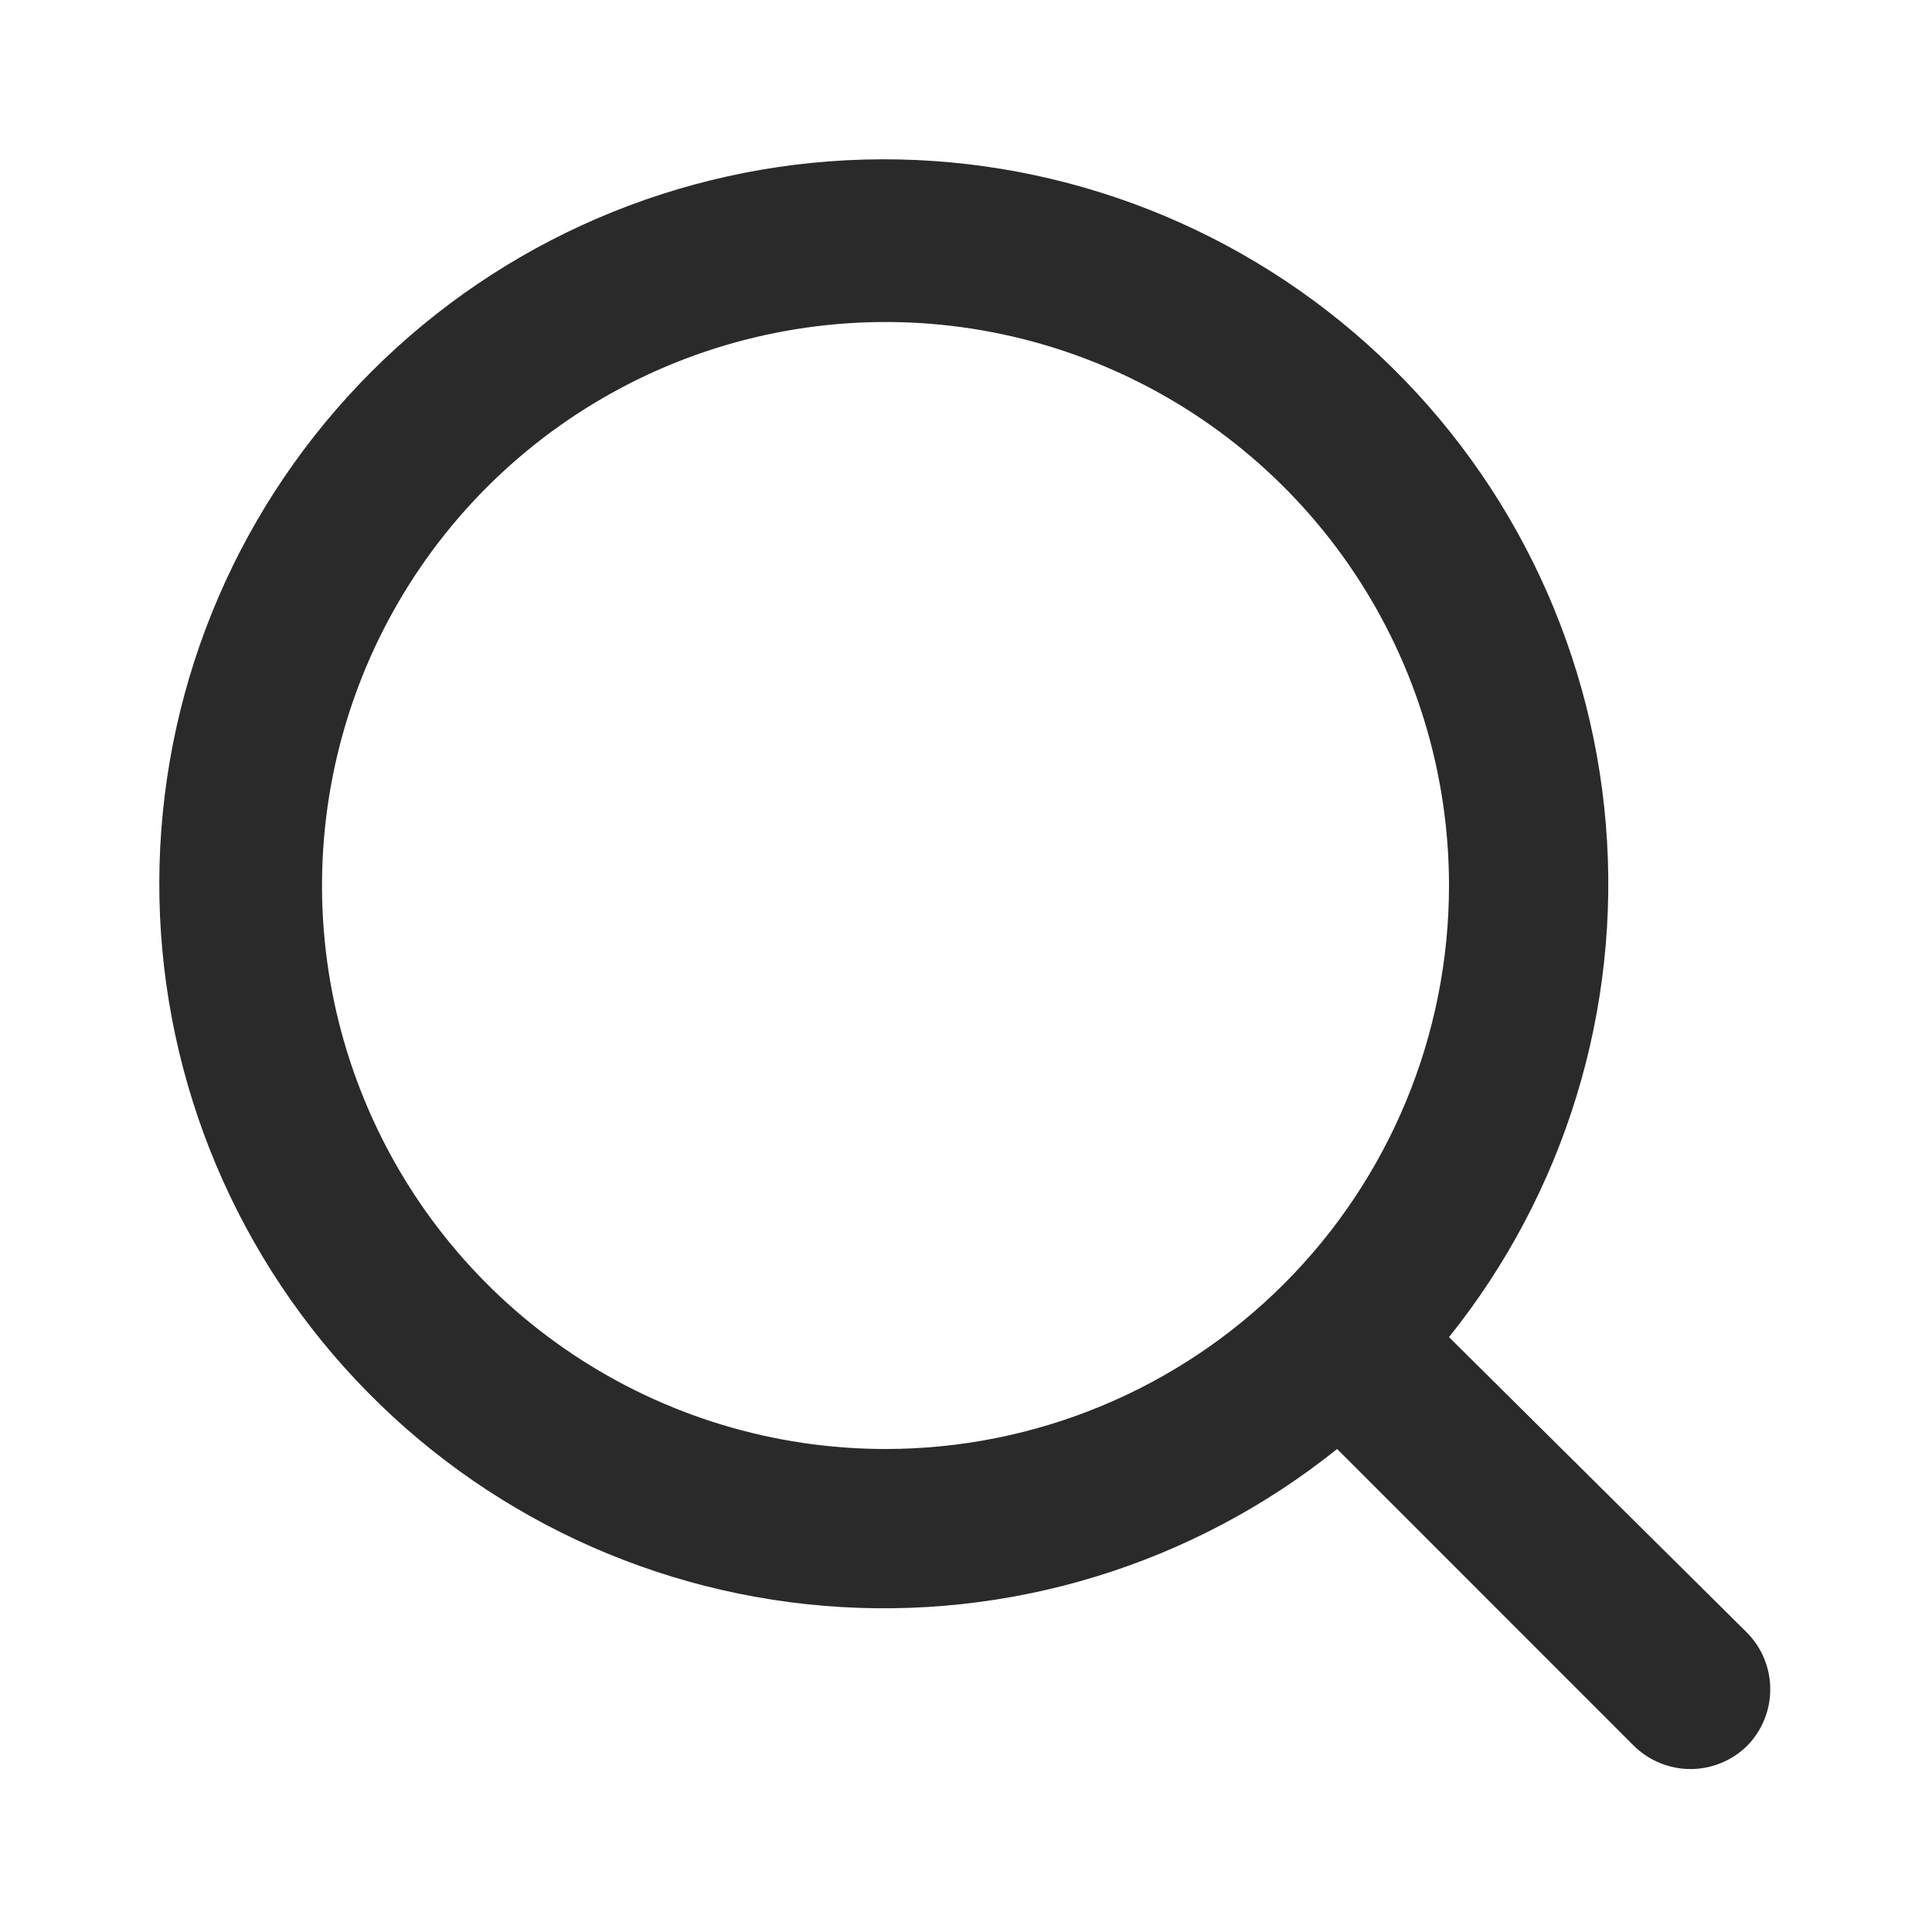
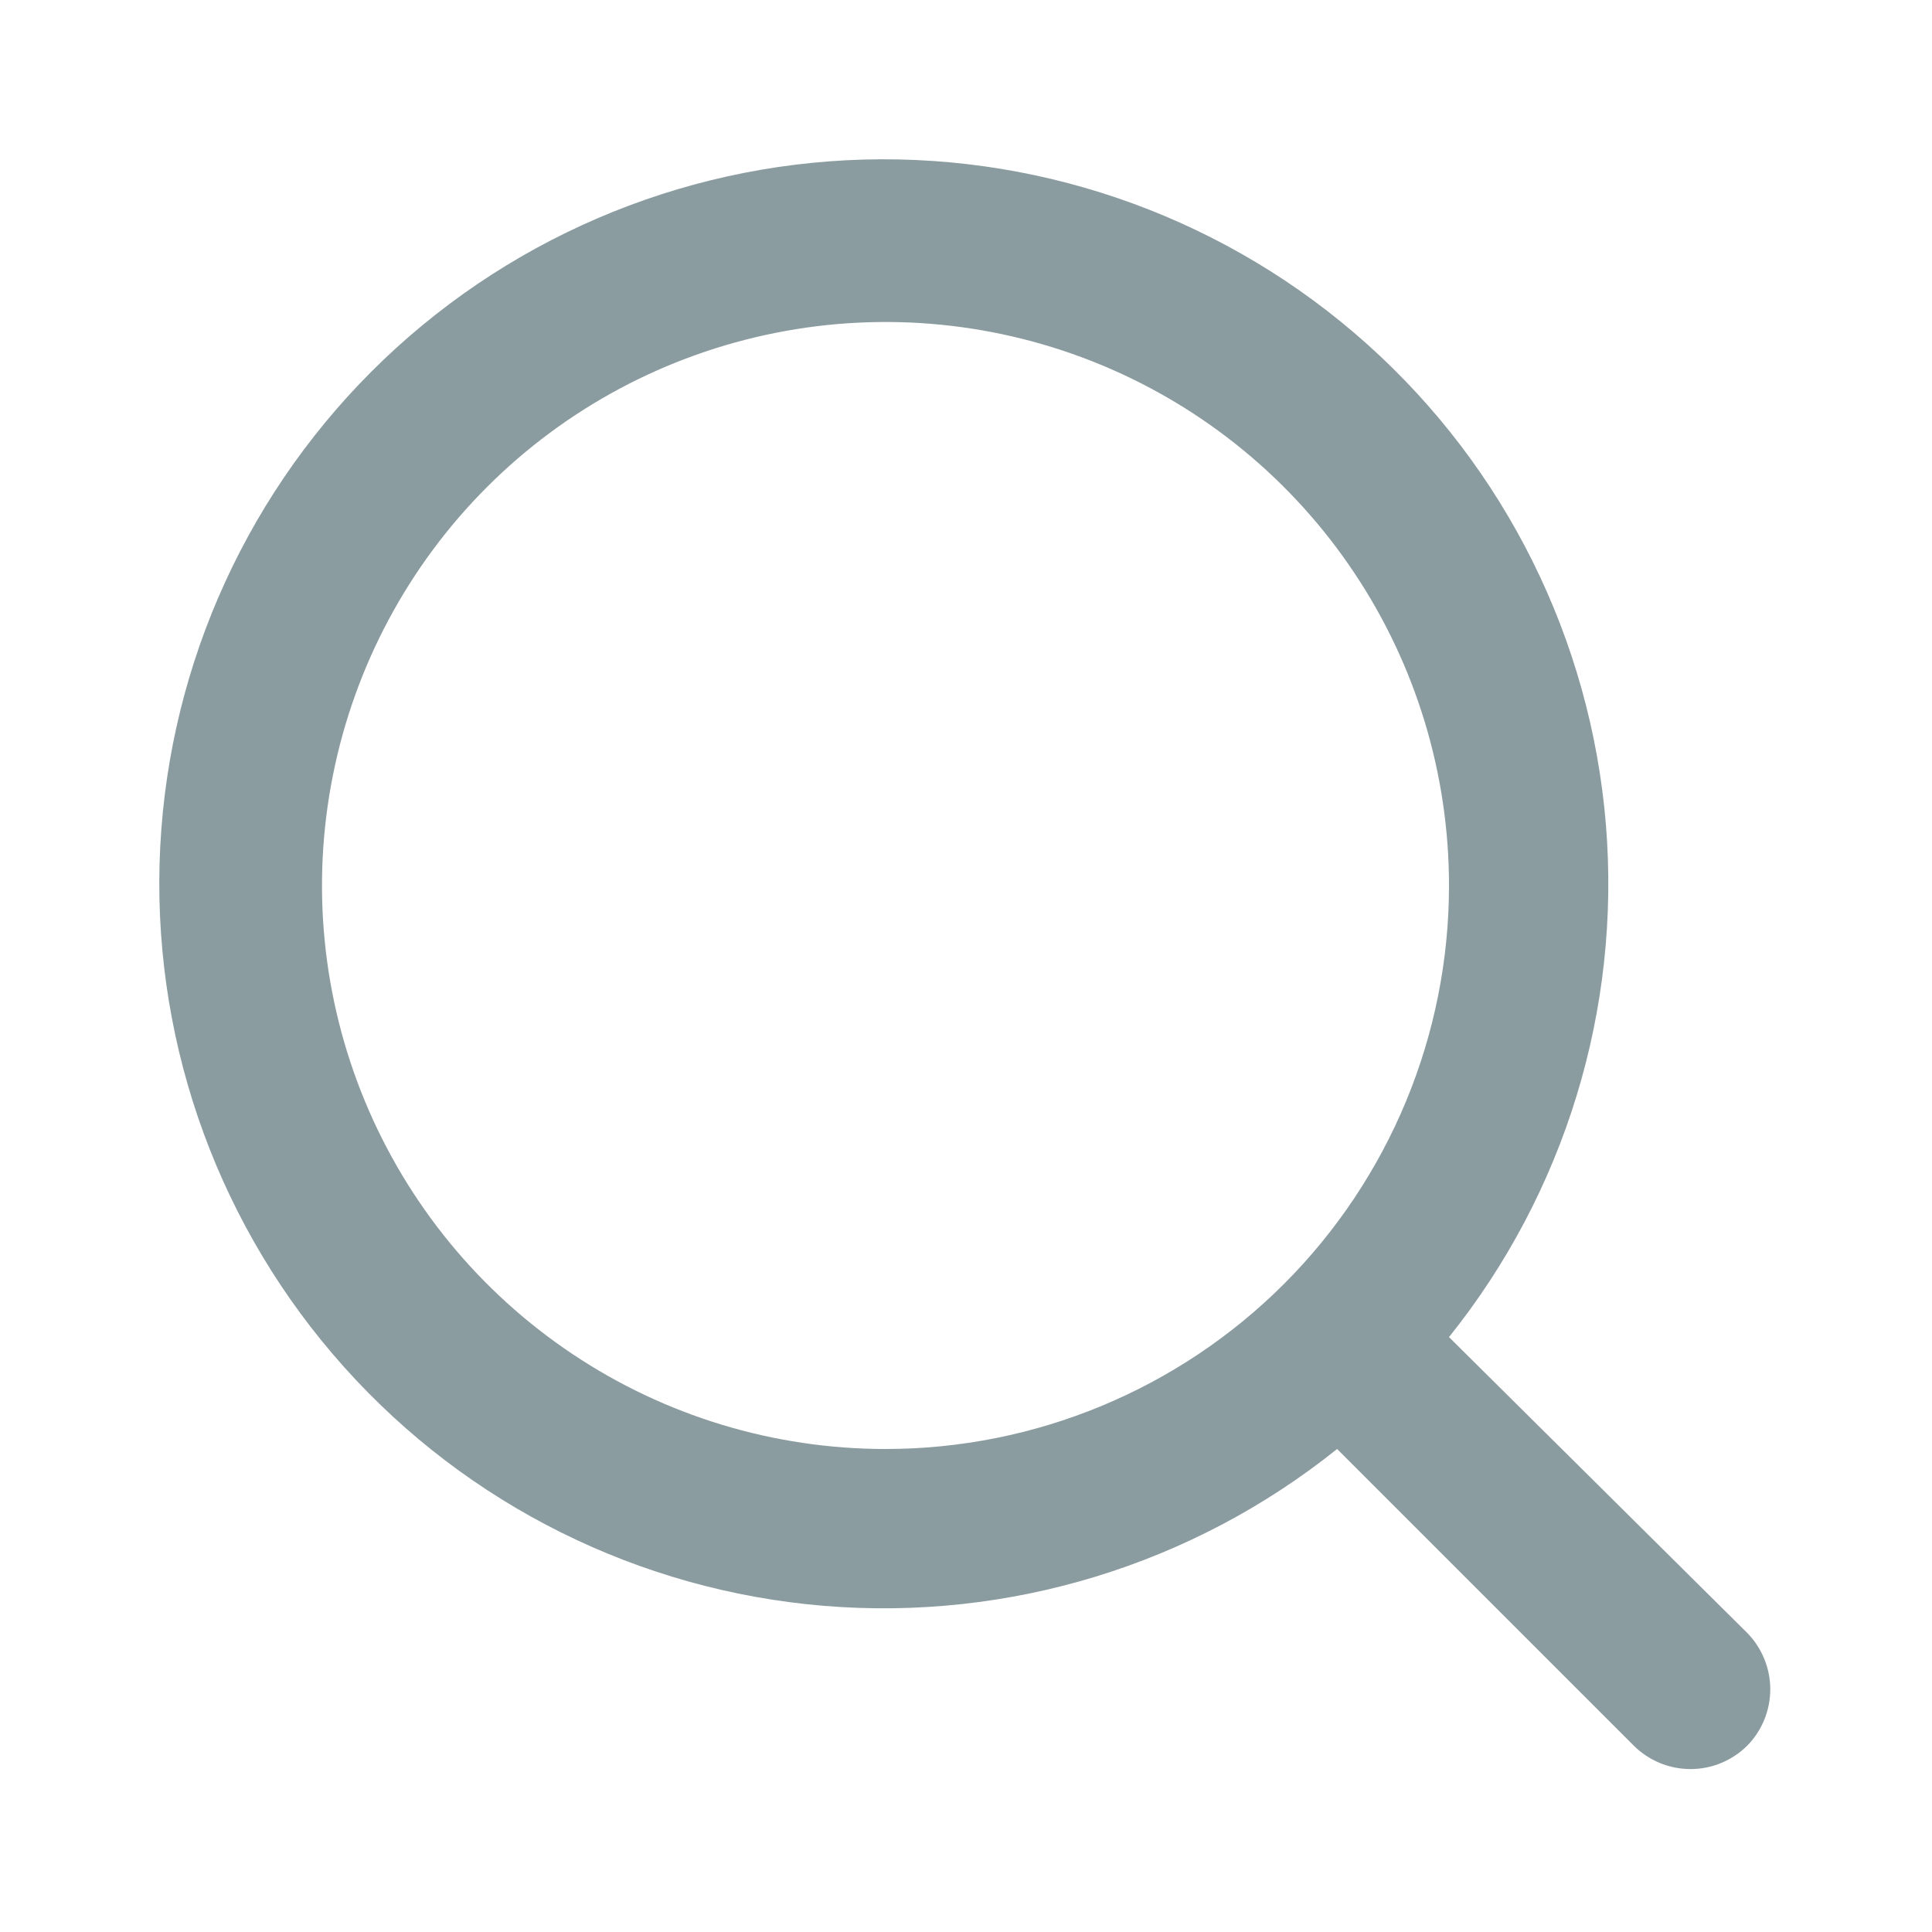
- <svg xmlns="http://www.w3.org/2000/svg" width="32" height="32" viewBox="0 0 32 32" fill="none">
-   <path d="M28.947 27.053L24 22.147C25.92 19.753 26.85 16.714 26.598 13.655C26.347 10.596 24.933 7.75 22.647 5.702C20.362 3.654 17.378 2.559 14.311 2.643C11.243 2.727 8.324 3.983 6.154 6.154C3.983 8.324 2.727 11.243 2.643 14.311C2.559 17.378 3.654 20.362 5.702 22.647C7.75 24.933 10.596 26.347 13.655 26.598C16.714 26.85 19.753 25.92 22.147 24L27.053 28.907C27.177 29.032 27.325 29.131 27.487 29.198C27.65 29.266 27.824 29.301 28 29.301C28.176 29.301 28.35 29.266 28.513 29.198C28.675 29.131 28.823 29.032 28.947 28.907C29.187 28.658 29.321 28.326 29.321 27.98C29.321 27.634 29.187 27.302 28.947 27.053ZM14.667 24C12.821 24 11.016 23.453 9.481 22.427C7.946 21.401 6.75 19.944 6.044 18.238C5.337 16.533 5.153 14.656 5.513 12.846C5.873 11.035 6.762 9.372 8.067 8.067C9.372 6.762 11.035 5.873 12.846 5.513C14.656 5.153 16.533 5.337 18.238 6.044C19.944 6.75 21.401 7.946 22.427 9.481C23.453 11.016 24 12.821 24 14.667C24 17.142 23.017 19.516 21.266 21.266C19.516 23.017 17.142 24 14.667 24Z" fill="#2A2A2A" />
+ <svg xmlns="http://www.w3.org/2000/svg" width="24" height="24" viewBox="0 0 24 24" fill="none">
+   <path d="M21.71 20.29L18 16.61C19.44 14.814 20.137 12.535 19.949 10.241C19.76 7.947 18.7 5.813 16.985 4.277C15.271 2.741 13.034 1.92 10.733 1.982C8.432 2.045 6.243 2.988 4.615 4.615C2.988 6.243 2.045 8.432 1.982 10.733C1.92 13.034 2.741 15.271 4.277 16.985C5.813 18.7 7.947 19.76 10.241 19.949C12.535 20.137 14.814 19.44 16.61 18L20.29 21.68C20.383 21.774 20.494 21.848 20.615 21.899C20.737 21.95 20.868 21.976 21 21.976C21.132 21.976 21.263 21.95 21.385 21.899C21.506 21.848 21.617 21.774 21.71 21.68C21.89 21.494 21.991 21.244 21.991 20.985C21.991 20.726 21.89 20.477 21.71 20.29ZM11 18C9.616 18 8.262 17.59 7.111 16.82C5.96 16.051 5.063 14.958 4.533 13.679C4.003 12.4 3.864 10.992 4.135 9.634C4.405 8.277 5.071 7.029 6.05 6.05C7.029 5.071 8.277 4.405 9.634 4.135C10.992 3.864 12.4 4.003 13.679 4.533C14.958 5.063 16.051 5.96 16.82 7.111C17.59 8.262 18 9.616 18 11C18 12.857 17.262 14.637 15.95 15.95C14.637 17.262 12.857 18 11 18Z" fill="#8B9CA1" />
</svg>
